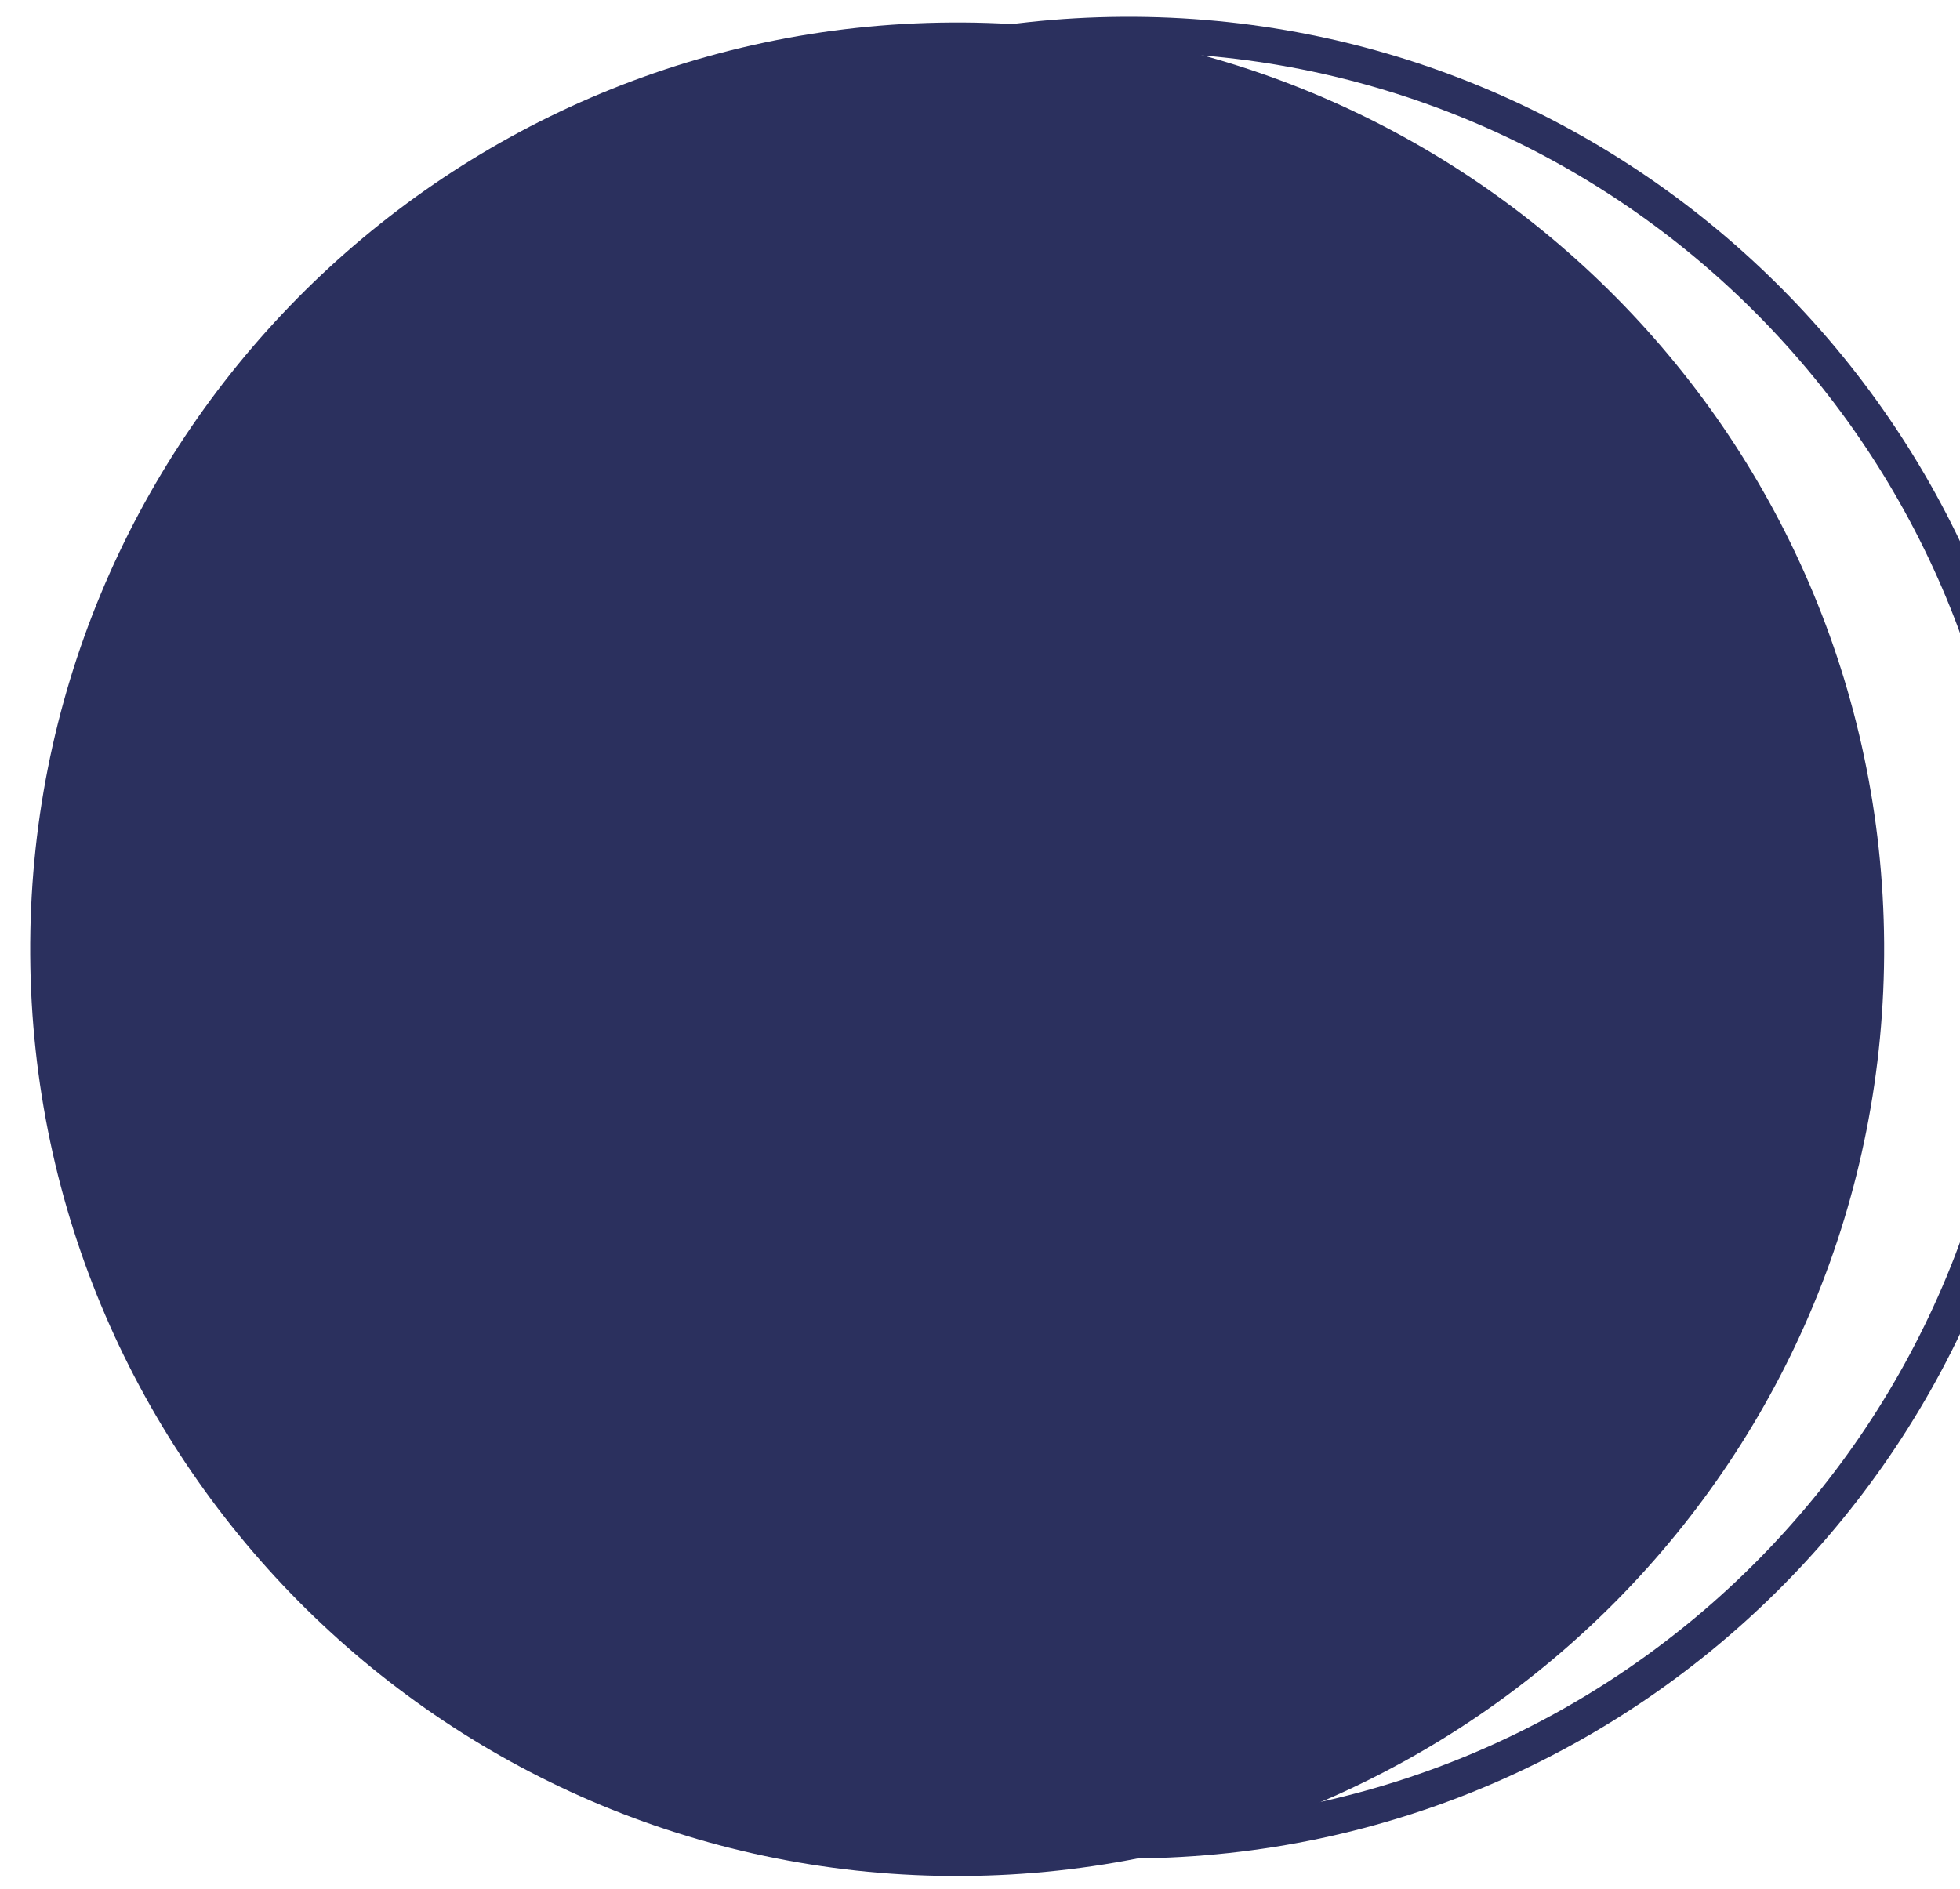
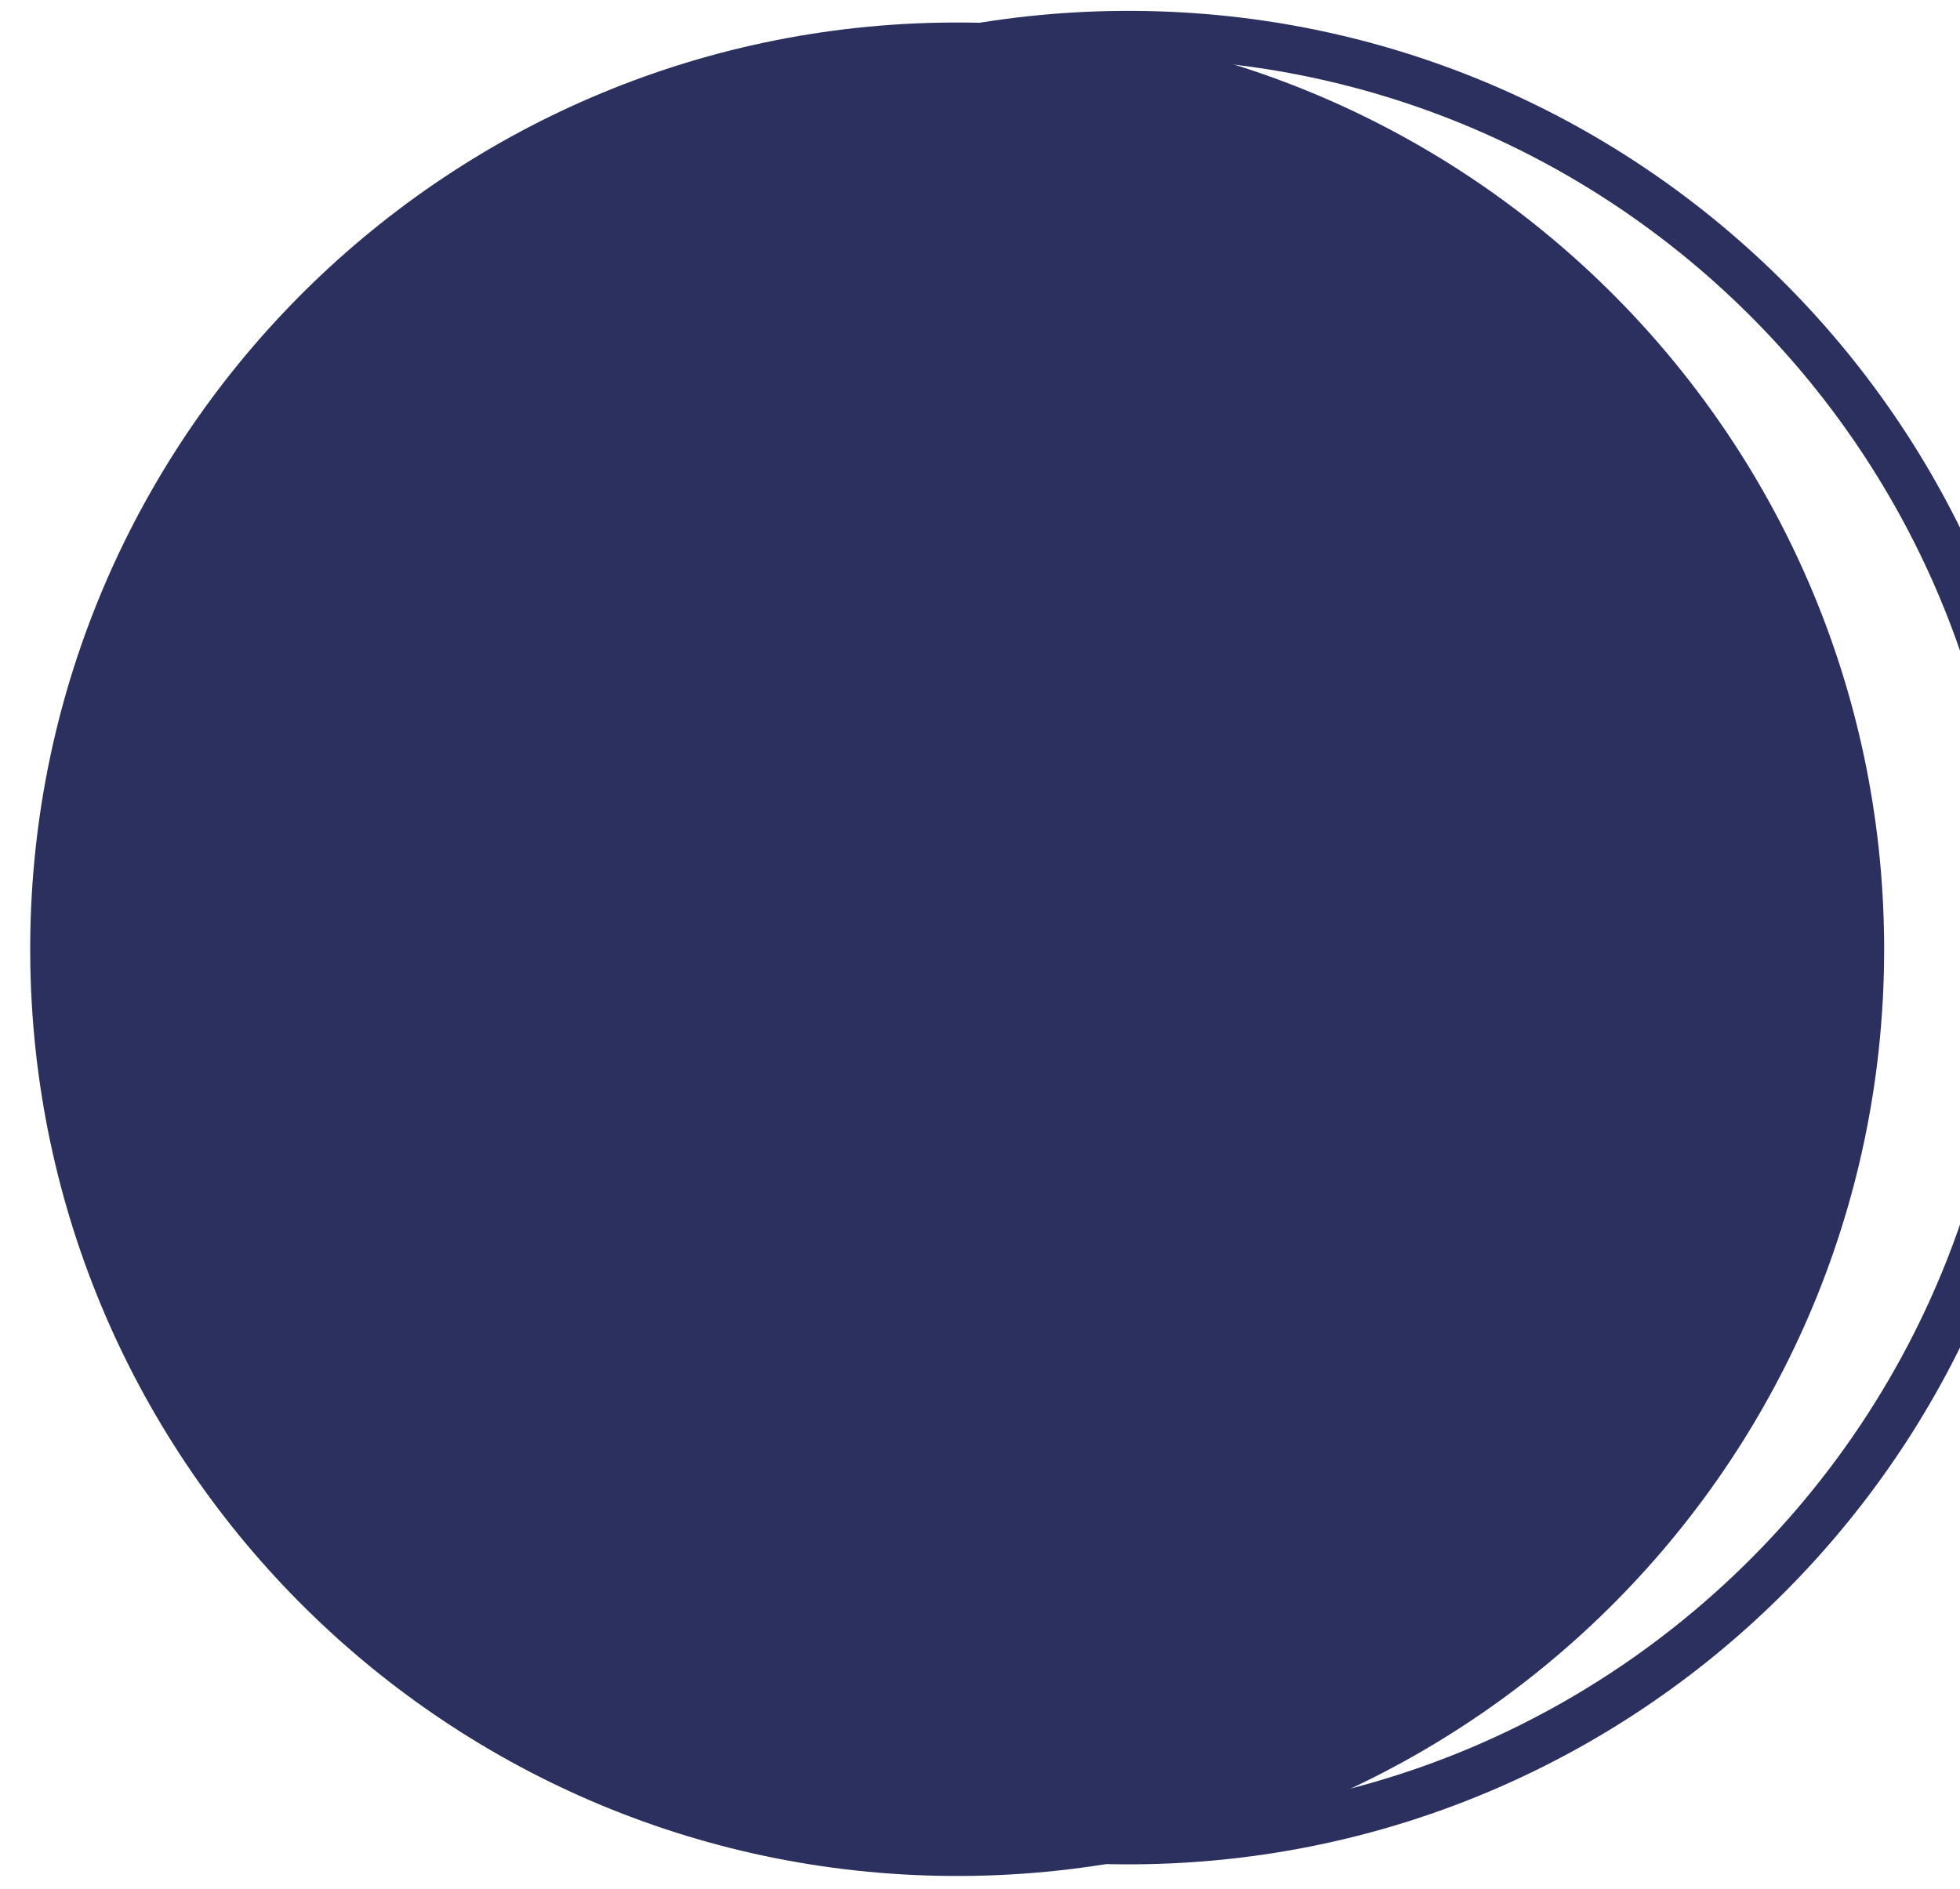
<svg xmlns="http://www.w3.org/2000/svg" width="55" height="53" viewBox="0 0 55 53" fill="none">
  <path d="M52.871 26.479C52.78 12.114 41.062 0.541 26.696 0.632C12.33 0.722 0.758 12.441 0.848 26.806C0.939 41.172 12.657 52.744 27.023 52.654C41.388 52.564 52.961 40.845 52.871 26.479Z" fill="#2B305E" />
-   <path d="M31.506 0.972C45.503 0.884 56.922 12.16 57.01 26.157C57.098 40.155 45.822 51.573 31.824 51.661C17.827 51.749 6.409 40.473 6.321 26.476C6.233 12.479 17.509 1.06 31.506 0.972Z" stroke="#2B305E" strokeWidth="1.333" />
+   <path d="M31.506 0.972C45.503 0.884 56.922 12.16 57.01 26.157C57.098 40.155 45.822 51.573 31.824 51.661C17.827 51.749 6.409 40.473 6.321 26.476C6.233 12.479 17.509 1.06 31.506 0.972Z" stroke="#2B305E" stroke-width="1.333" />
</svg>
